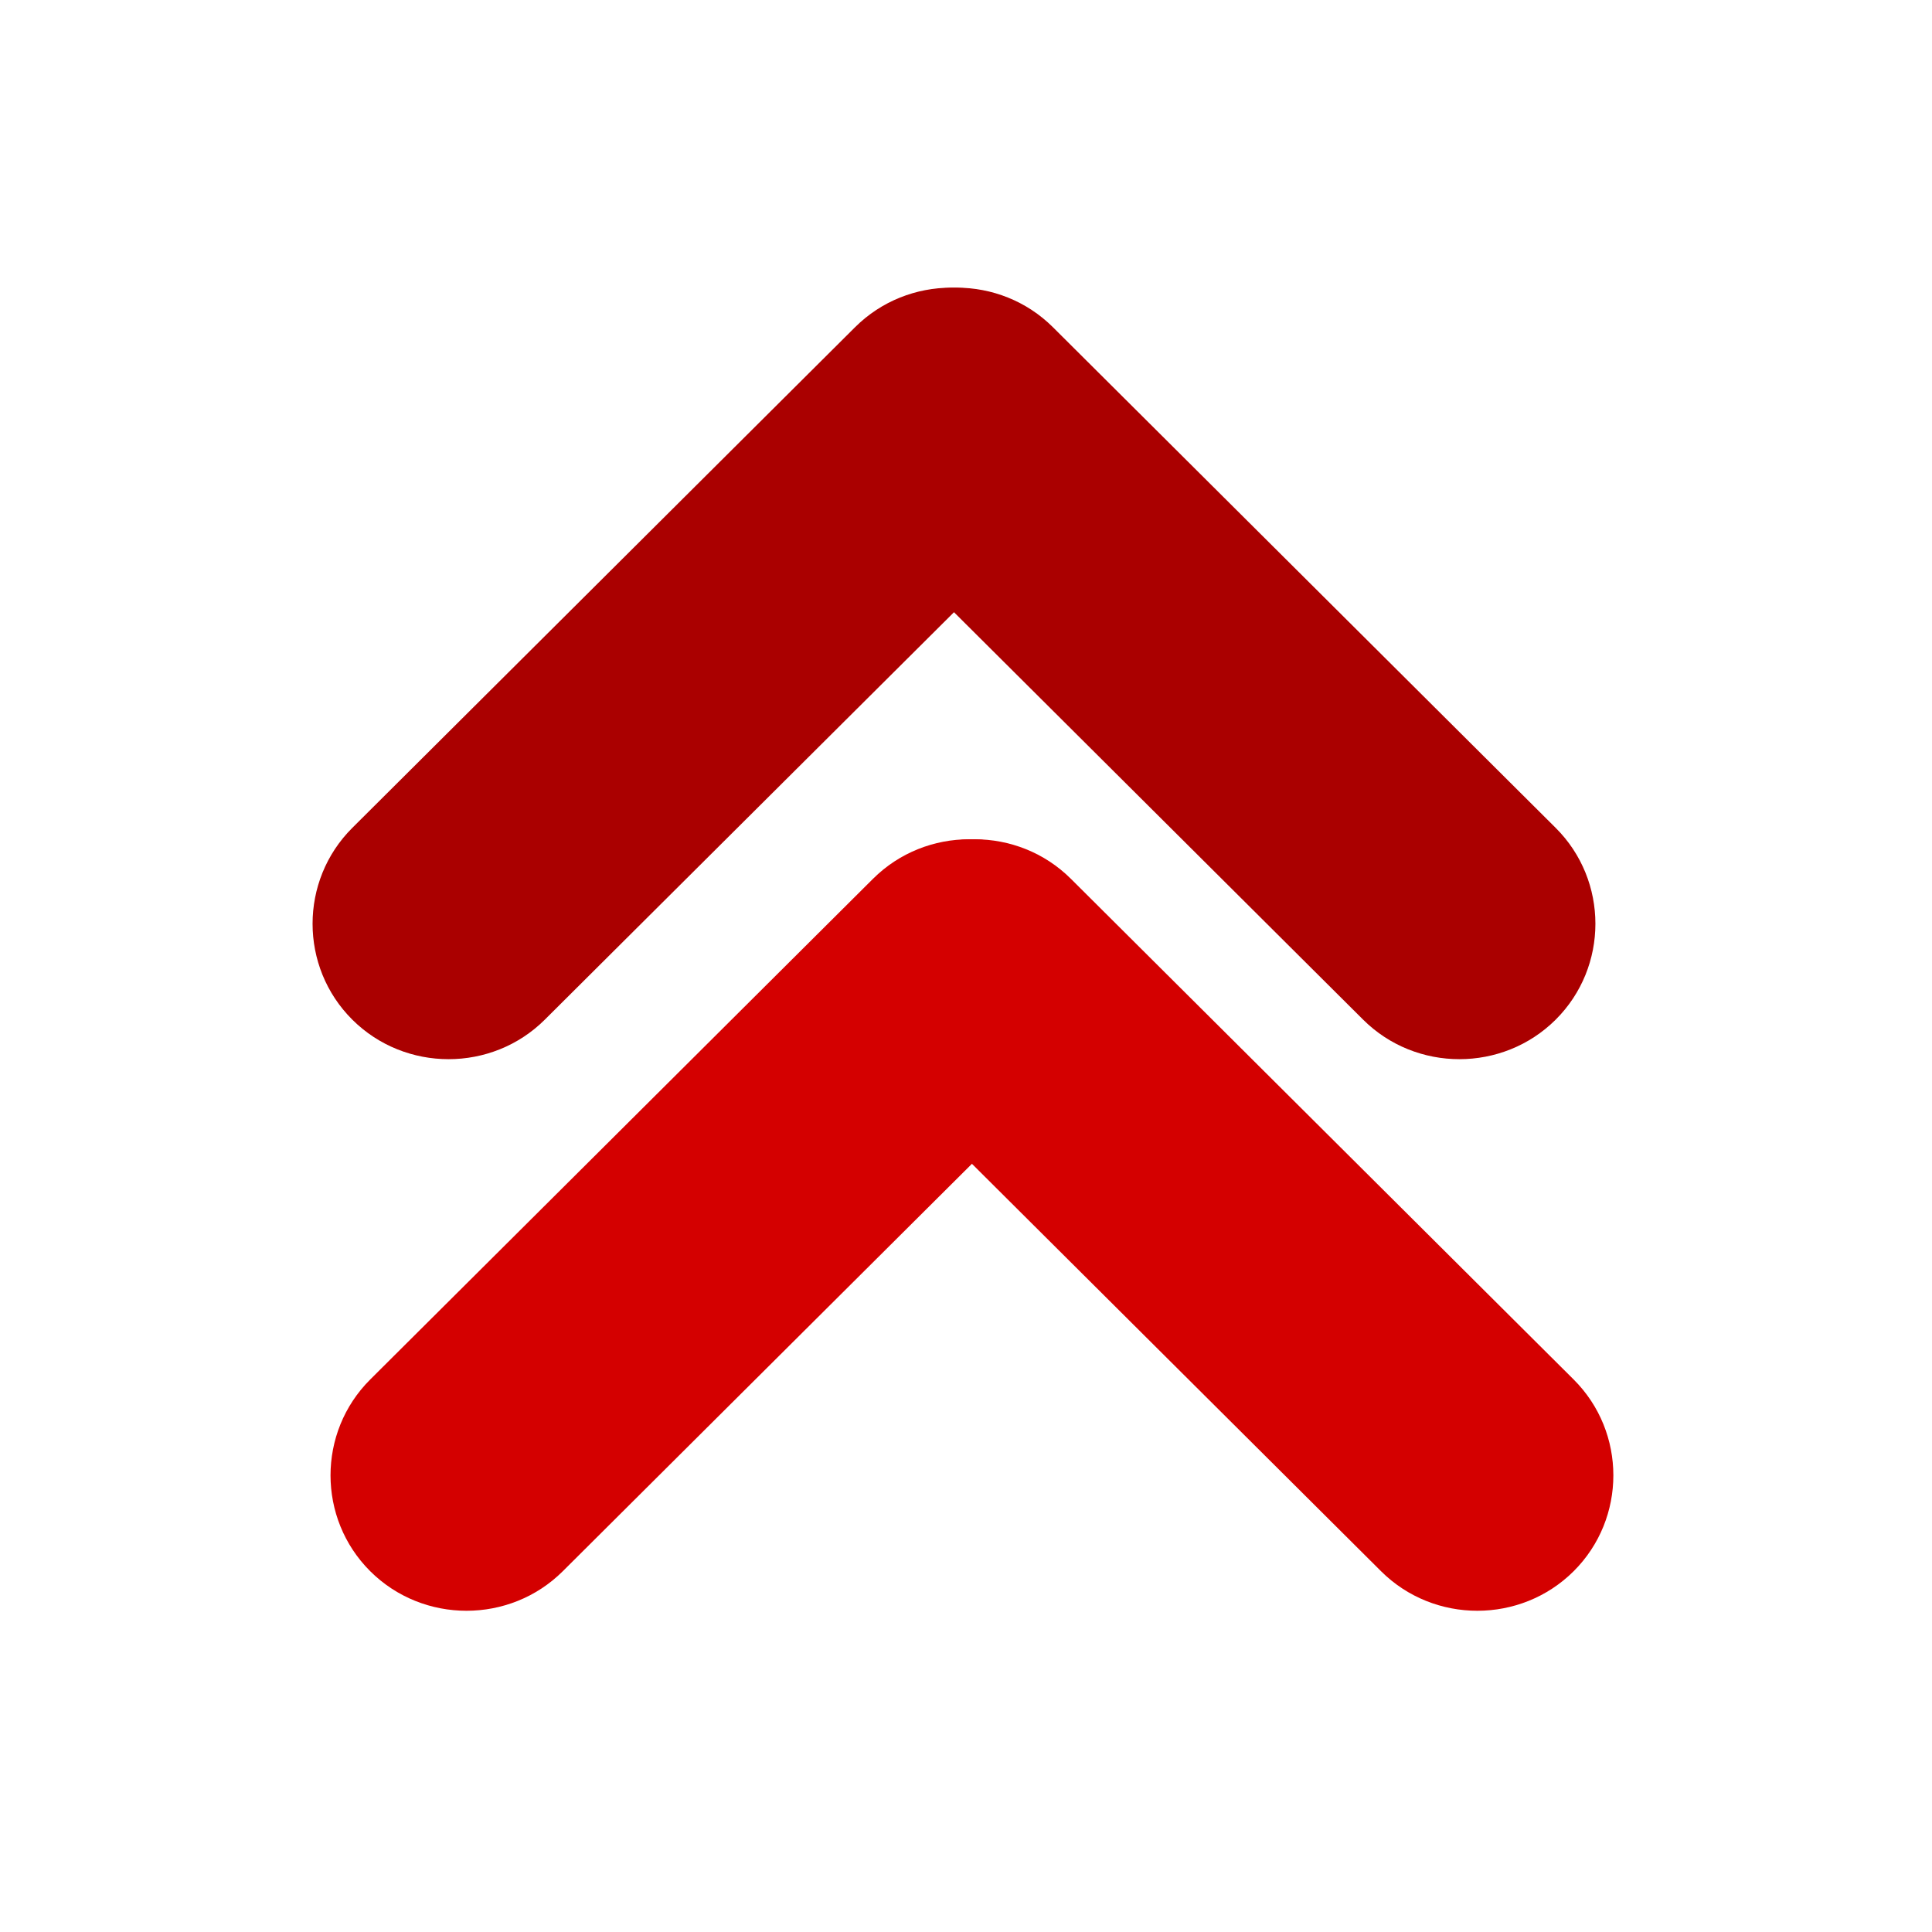
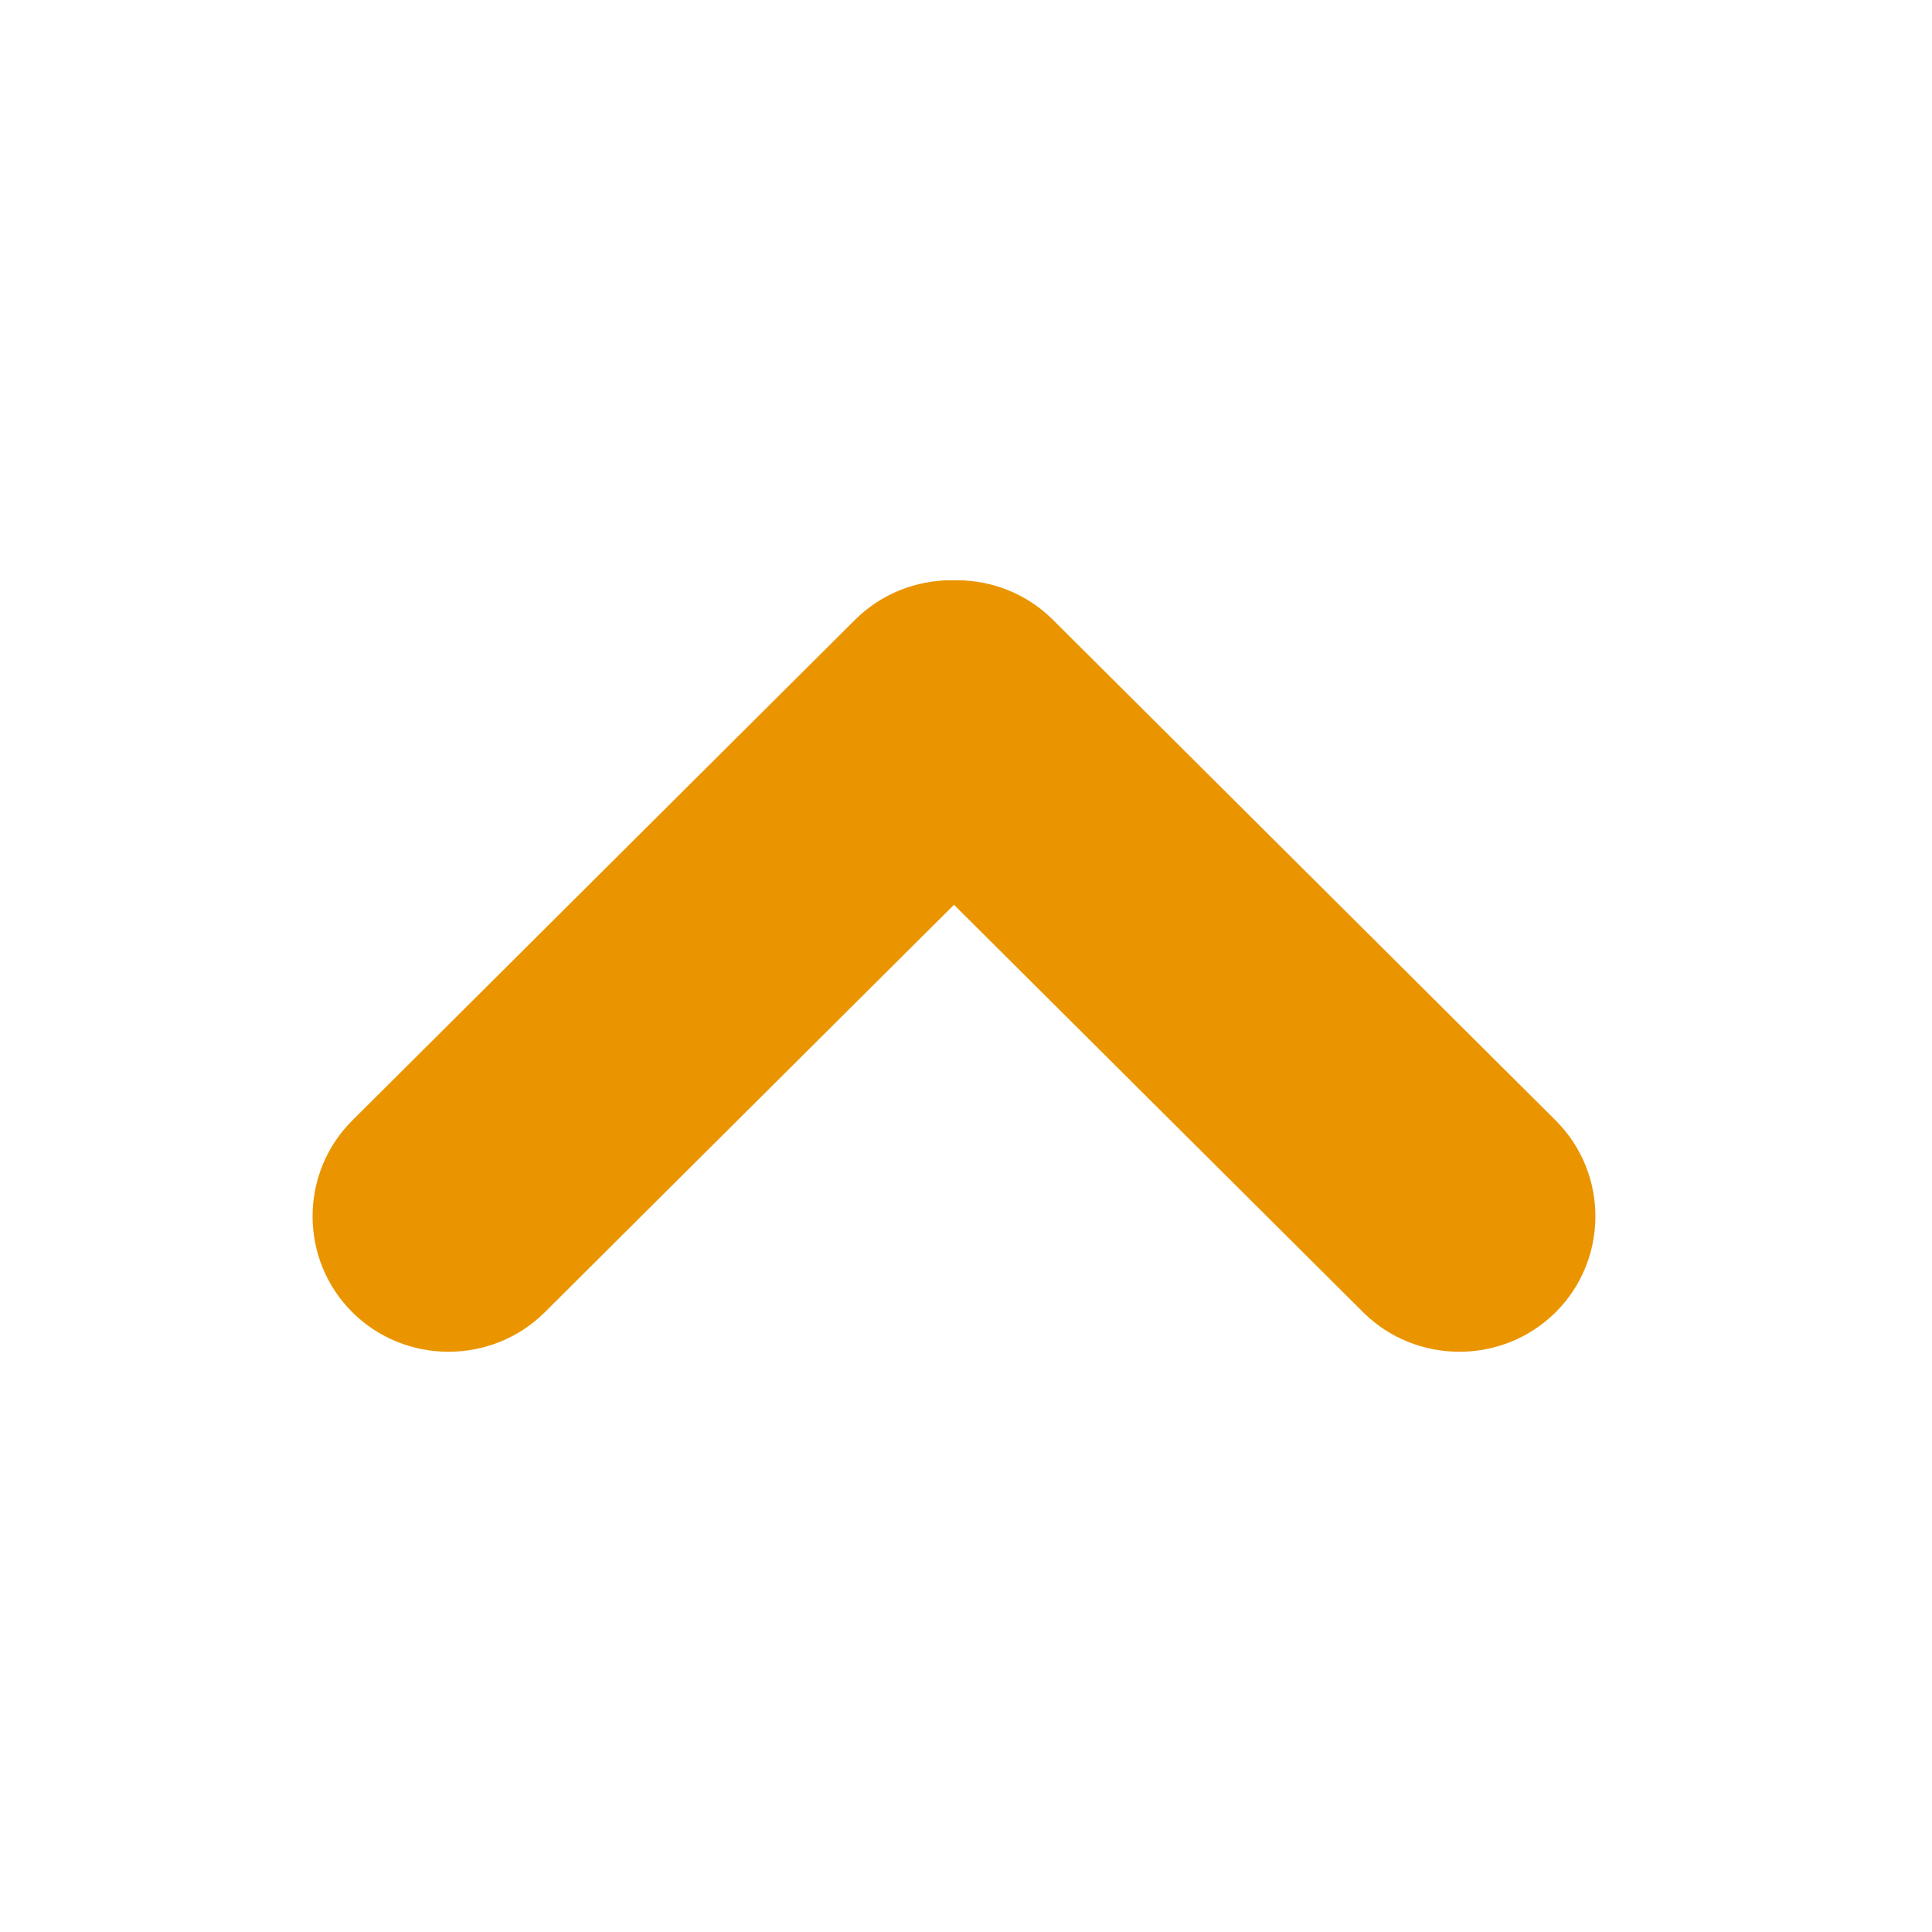
<svg xmlns="http://www.w3.org/2000/svg" version="1.1" id="Major" x="0px" y="0px" viewBox="0 0 64 64" enable-background="new 0 0 64 64" xml:space="preserve">
  <defs id="defs13" />
-   <g id="g23" transform="matrix(1.127624,0,0,1.122943,-4.388216,0.5458715)" style="fill:#aa0000">
-     <path id="path2" d="m 49.593,29.593 v 0 c 1.556,-1.556 1.556,-4.101 0,-5.657 L 34.824,9.167 c -1.556,-1.556 -4.101,-1.556 -5.657,0 v 0 c -1.556,1.556 -1.556,4.101 0,5.657 l 14.769,14.769 c 1.555,1.555 4.101,1.555 5.657,0 z" style="fill:#aa0000" />
-     <path id="path4" d="m 14.241,29.593 v 0 c -1.556,-1.556 -1.556,-4.101 0,-5.657 L 29.01,9.167 c 1.556,-1.556 4.101,-1.556 5.657,0 v 0 c 1.556,1.556 1.556,4.101 0,5.657 l -14.77,14.769 c -1.555,1.555 -4.101,1.555 -5.656,0 z" style="fill:#aa0000" />
-   </g>
-   <g id="g19" transform="matrix(1.127624,0,0,1.122943,-3.793582,-3.59929)" style="fill:#d40000">
-     <path id="path6" d="m 49.593,49.556 v 0 c 1.556,-1.556 1.556,-4.101 0,-5.657 L 34.824,29.13 c -1.556,-1.556 -4.101,-1.556 -5.657,0 v 0 c -1.556,1.556 -1.556,4.101 0,5.657 l 14.769,14.769 c 1.555,1.555 4.101,1.555 5.657,0 z" style="fill:#d40000" />
-     <path id="path8" d="m 14.241,49.556 v 0 c -1.556,-1.556 -1.556,-4.101 0,-5.657 L 29.01,29.13 c 1.556,-1.556 4.101,-1.556 5.657,0 v 0 c 1.556,1.556 1.556,4.101 0,5.657 l -14.77,14.769 c -1.555,1.555 -4.101,1.555 -5.656,0 z" style="fill:#d40000" />
+   <g id="g23" transform="matrix(1.127624,0,0,1.122943,-4.388216,10.23778)" style="fill:#ea9500;fill-opacity:1">
+     <path id="path2" d="m 49.593,29.593 v 0 c 1.556,-1.556 1.556,-4.101 0,-5.657 L 34.824,9.167 c -1.556,-1.556 -4.101,-1.556 -5.657,0 v 0 c -1.556,1.556 -1.556,4.101 0,5.657 l 14.769,14.769 c 1.555,1.555 4.101,1.555 5.657,0 z" style="fill:#ea9500;fill-opacity:1" />
+     <path id="path4" d="m 14.241,29.593 v 0 c -1.556,-1.556 -1.556,-4.101 0,-5.657 L 29.01,9.167 c 1.556,-1.556 4.101,-1.556 5.657,0 v 0 c 1.556,1.556 1.556,4.101 0,5.657 l -14.77,14.769 c -1.555,1.555 -4.101,1.555 -5.656,0 z" style="fill:#ea9500;fill-opacity:1" />
  </g>
</svg>
